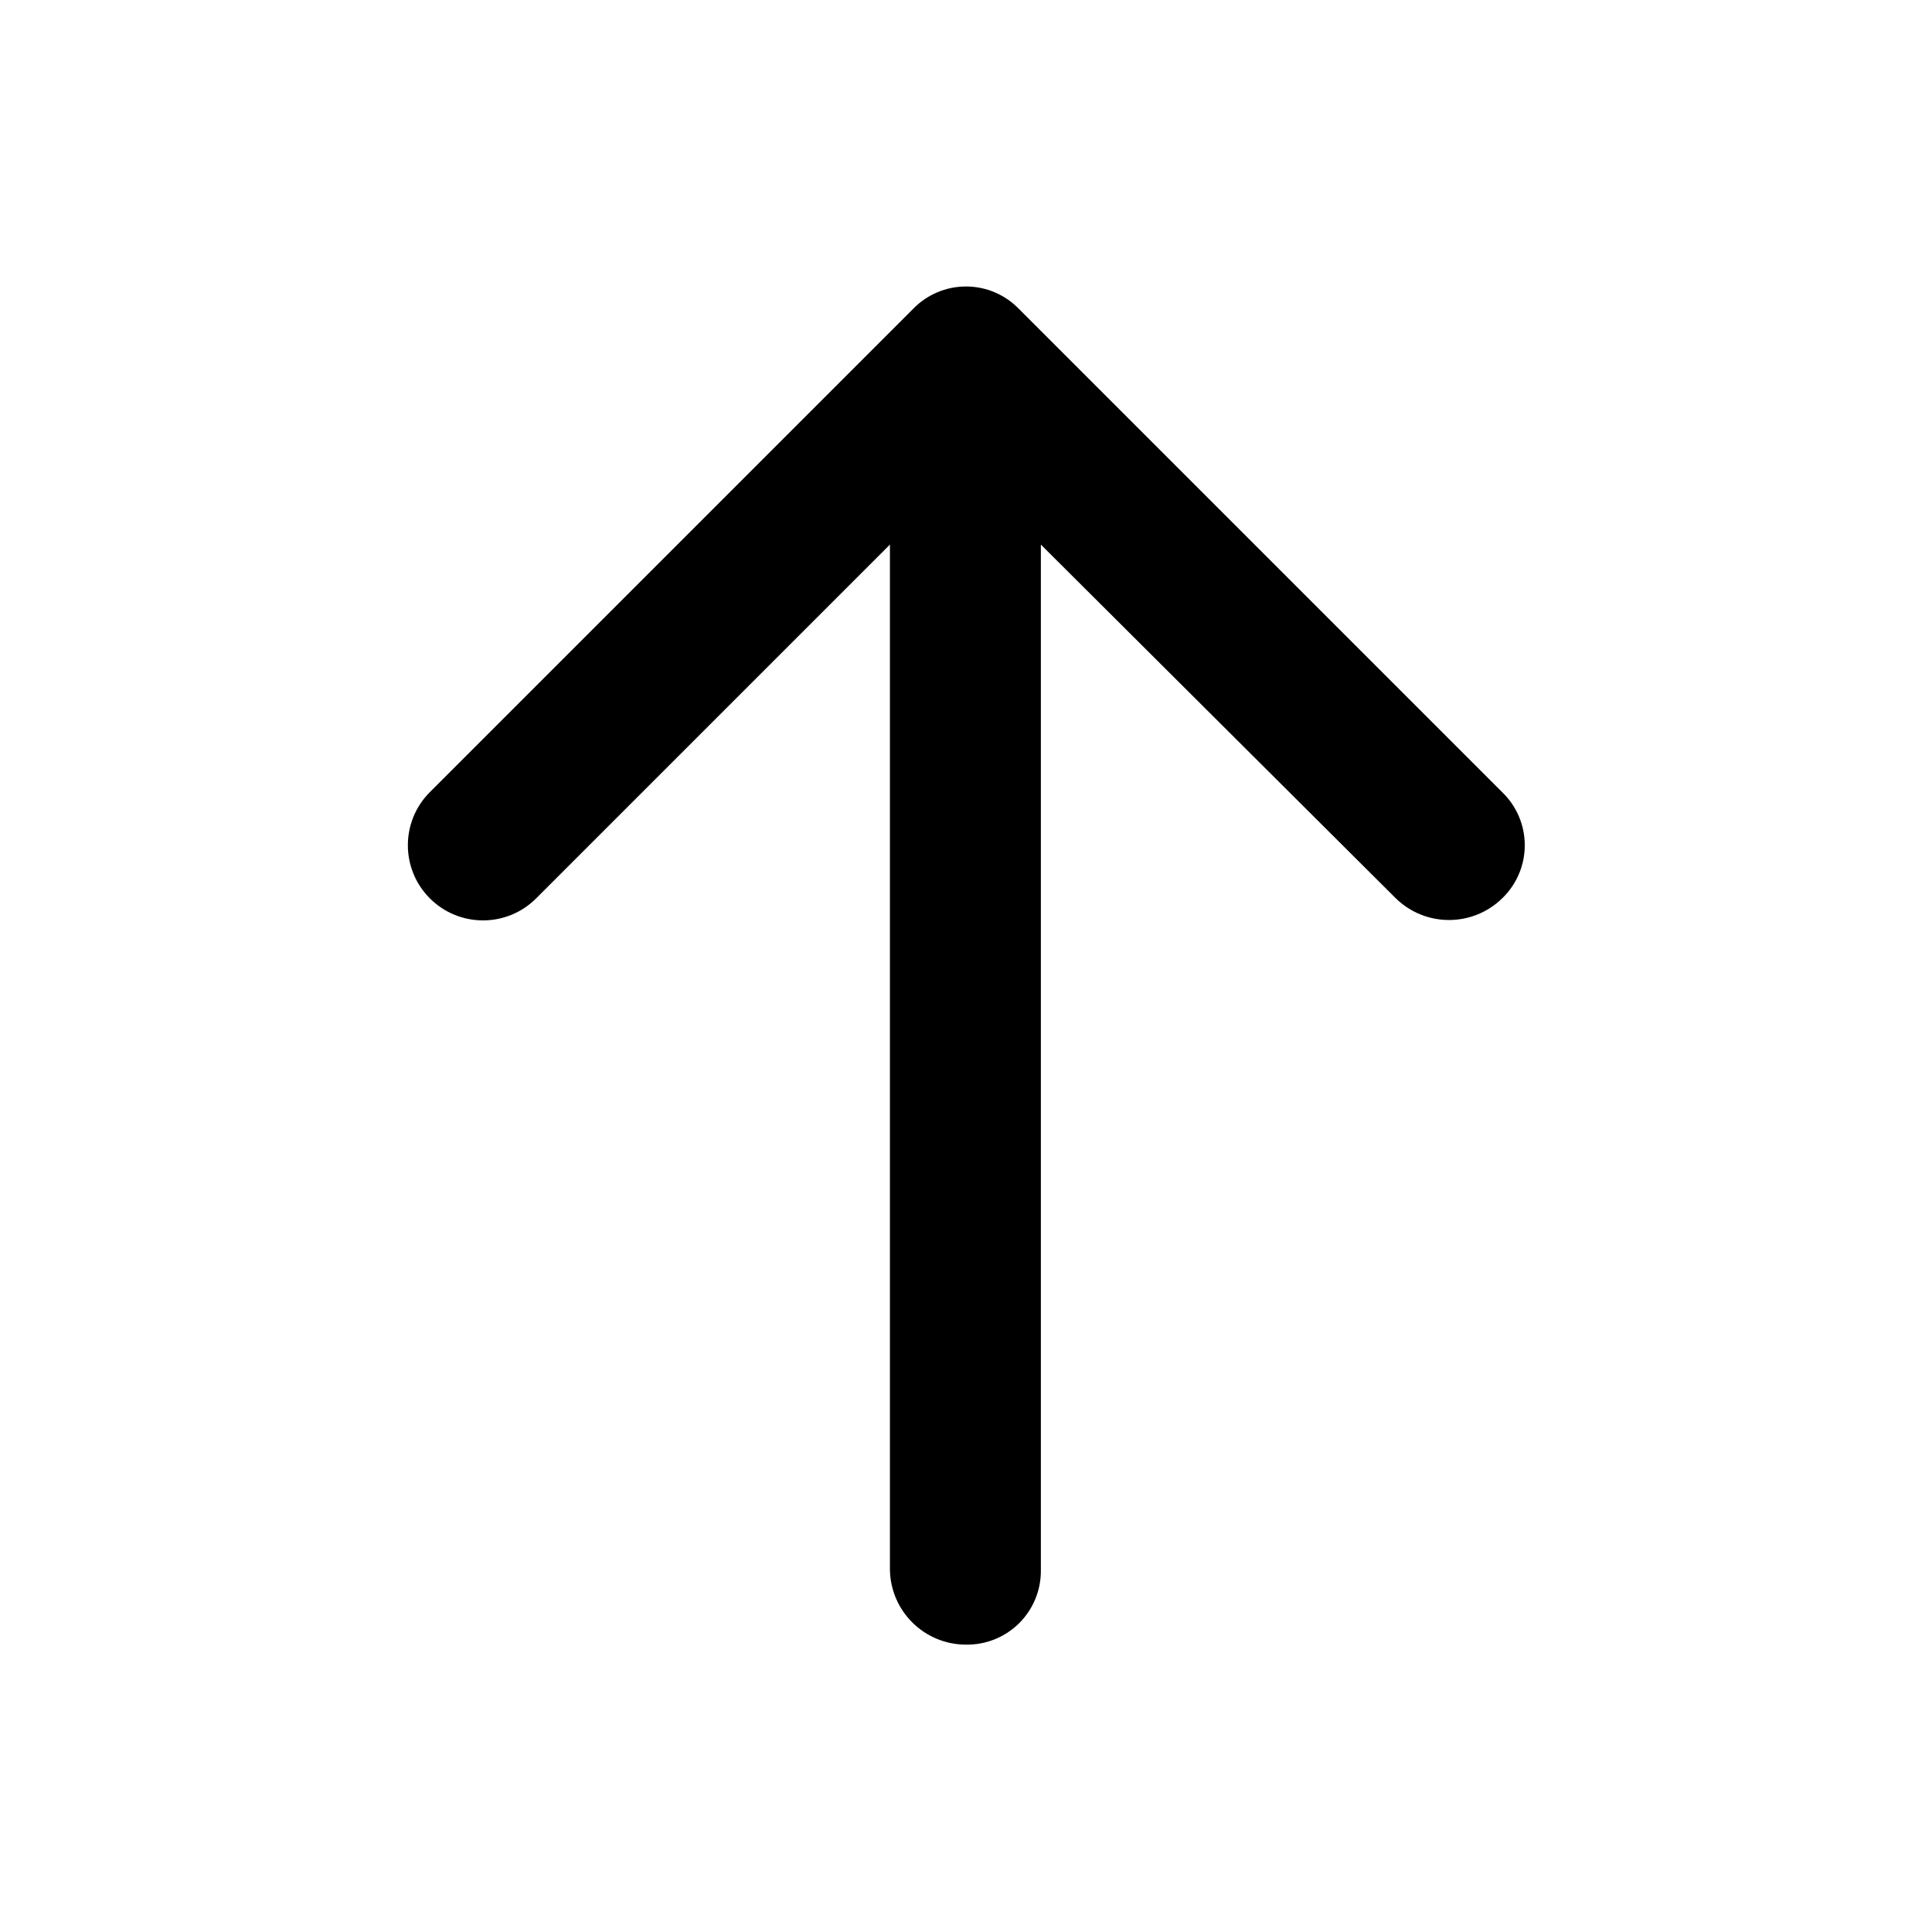
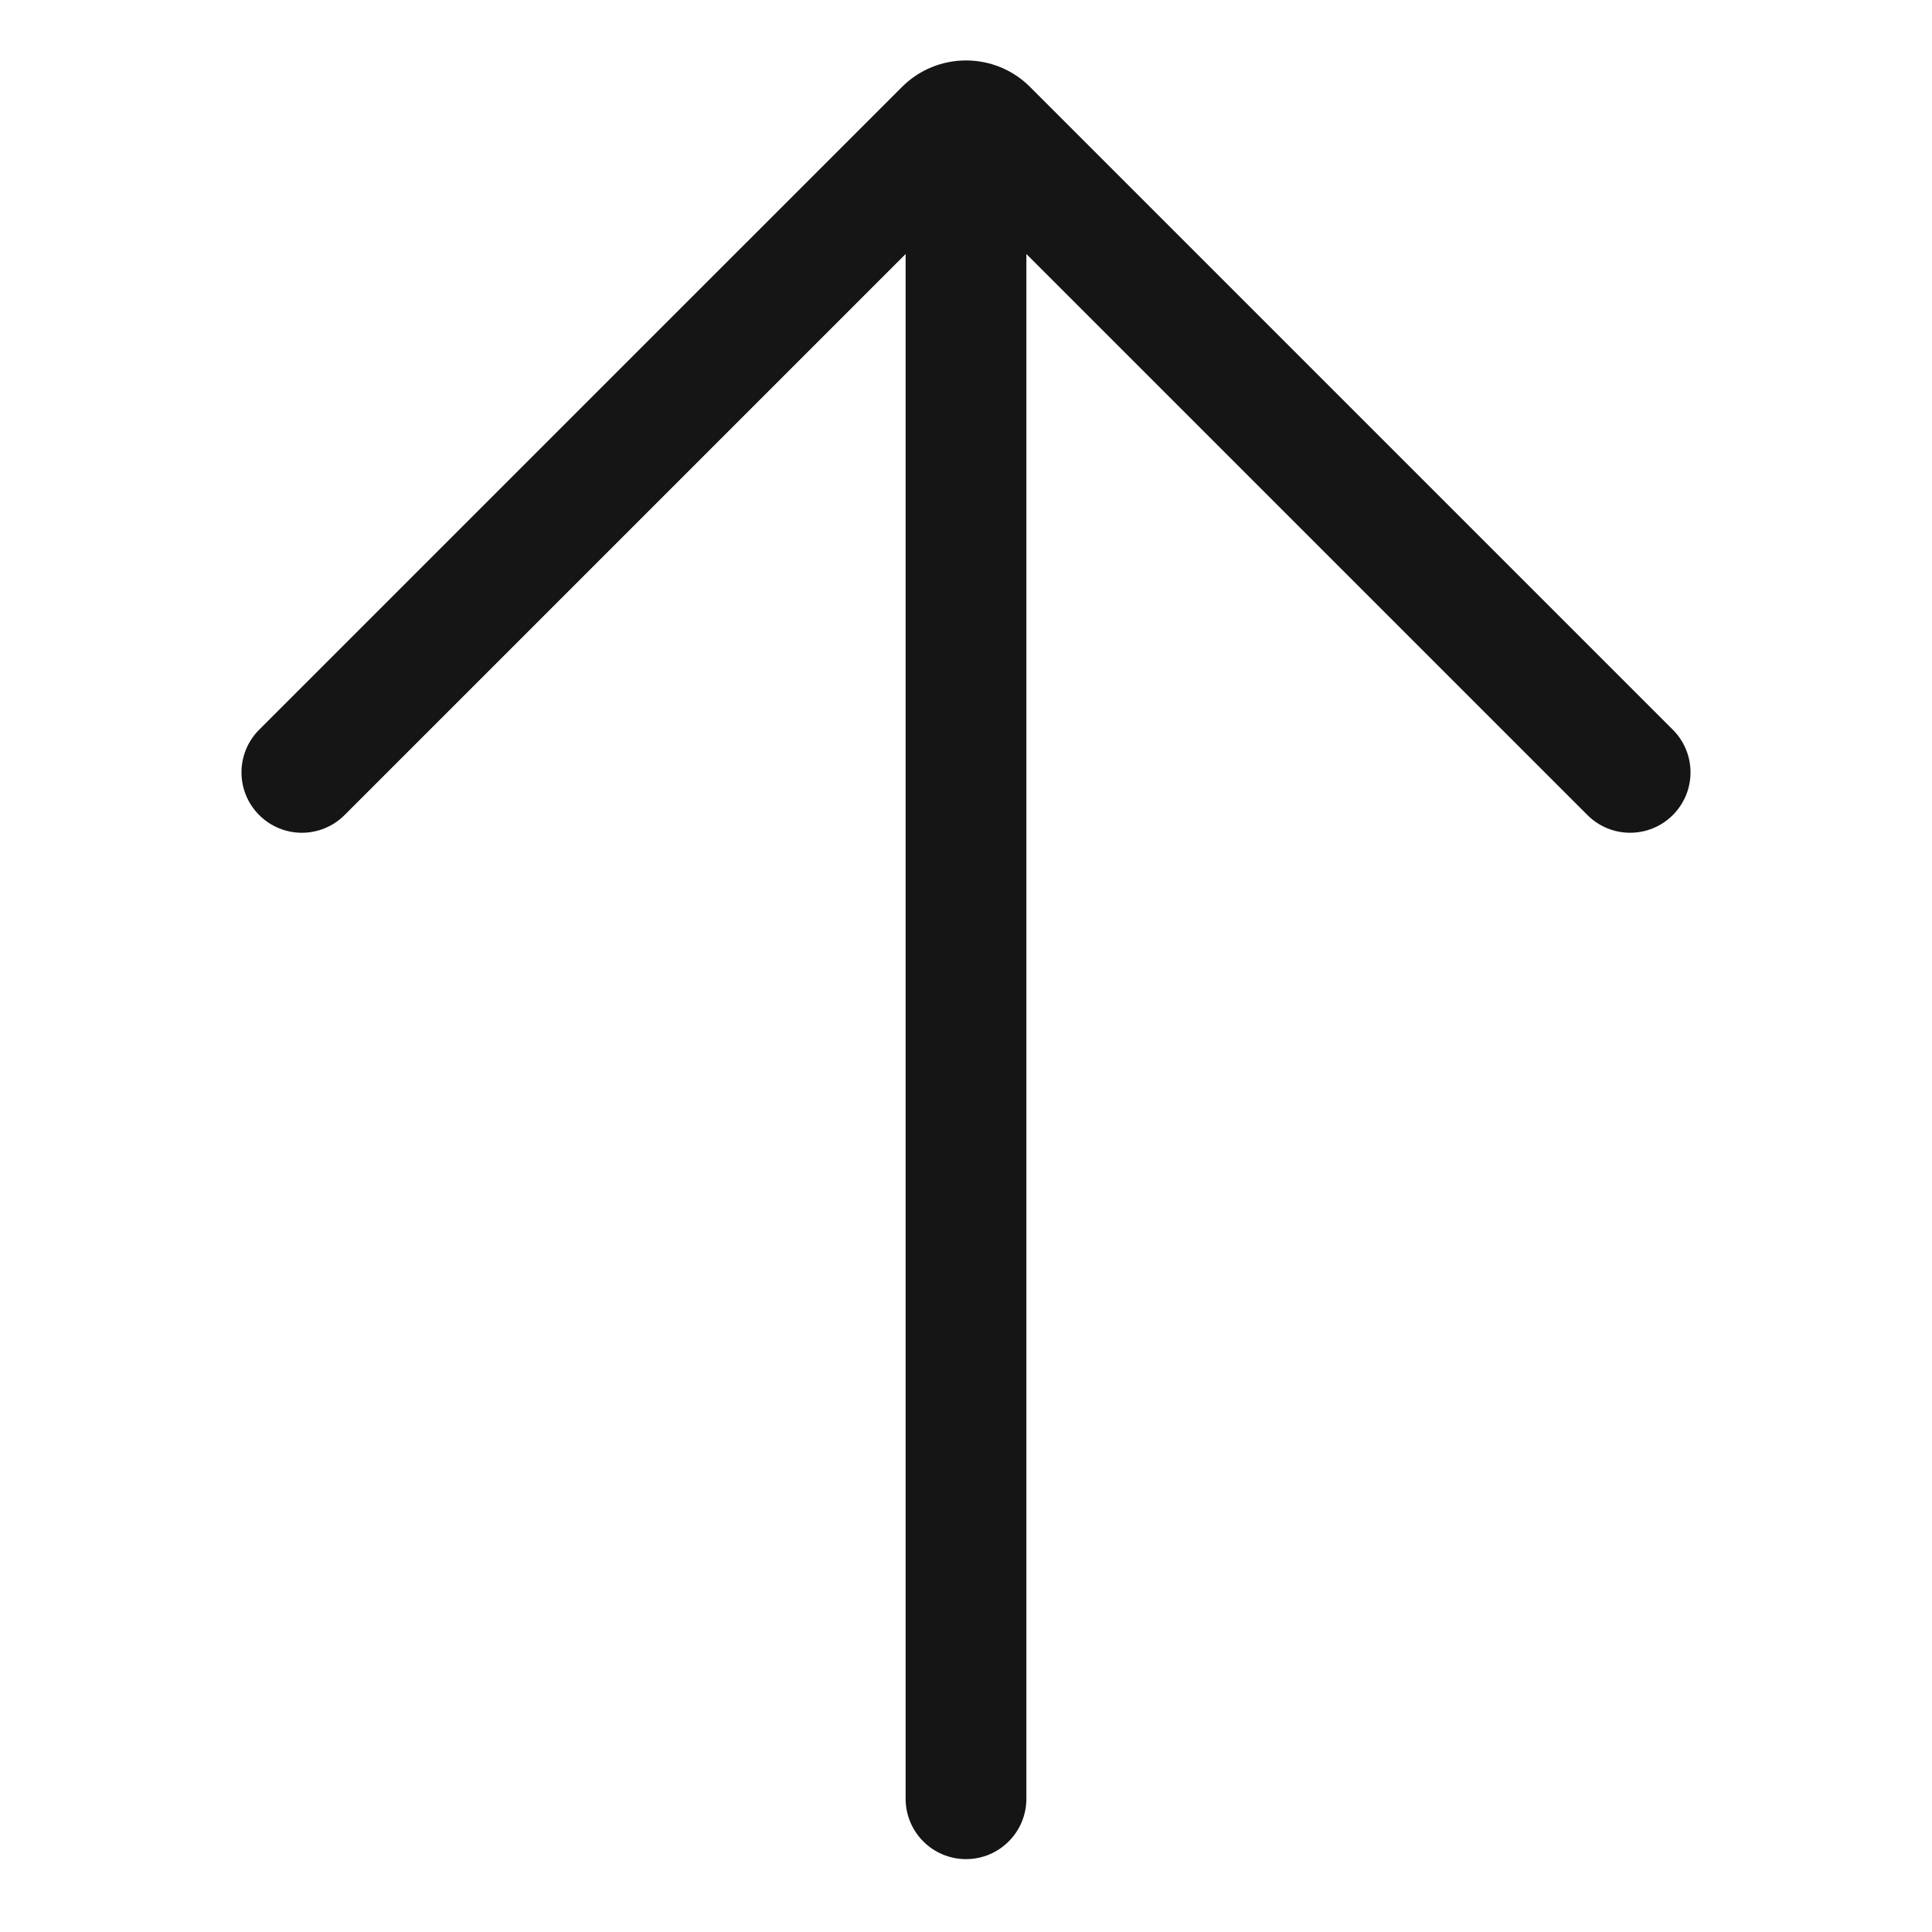
- <svg xmlns="http://www.w3.org/2000/svg" viewBox="0 0 16 16">
-   <path d="m12.44 6.56-4-4a.61.61 0 0 0-.88 0l-4 4a.62.62 0 1 0 .88.88l2.93-2.93V13a.63.63 0 0 0 .63.62.61.61 0 0 0 .62-.62V4.51l2.94 2.93a.63.63 0 0 0 .88 0 .61.61 0 0 0 0-.88Z" />
+ <svg xmlns="http://www.w3.org/2000/svg" viewBox="0 0 32 32">
+   <defs>
+     <style>.uuid-02434f72-13f9-46b0-9d66-110546234089{fill:none;}.uuid-02434f72-13f9-46b0-9d66-110546234089,.uuid-e25279ec-a85d-4298-9e97-23f093ecea4c{stroke-width:0px;}.uuid-e25279ec-a85d-4298-9e97-23f093ecea4c{fill:#151515;}</style>
+   </defs>
+   <g id="uuid-a5152310-e30d-465a-8780-66a837827aec">
+     <rect class="uuid-02434f72-13f9-46b0-9d66-110546234089" x="0" width="32" height="32" />
+   </g>
+   <g id="uuid-b95117f0-9694-4529-93ba-cbd5656c4009">
+     <path class="uuid-e25279ec-a85d-4298-9e97-23f093ecea4c" d="M27.707,12.086L17.061,1.44c-.585-.585-1.536-.585-2.121,0L4.293,12.086c-.391.391-.391,1.023,0,1.414s1.023.391,1.414,0L15,4.207v25.586c0,.552.448,1,1,1s1-.448,1-1V4.207l9.293,9.293c.195.195.451.293.707.293s.512-.098.707-.293c.391-.391.391-1.023,0-1.414Z" />
+   </g>
</svg>
